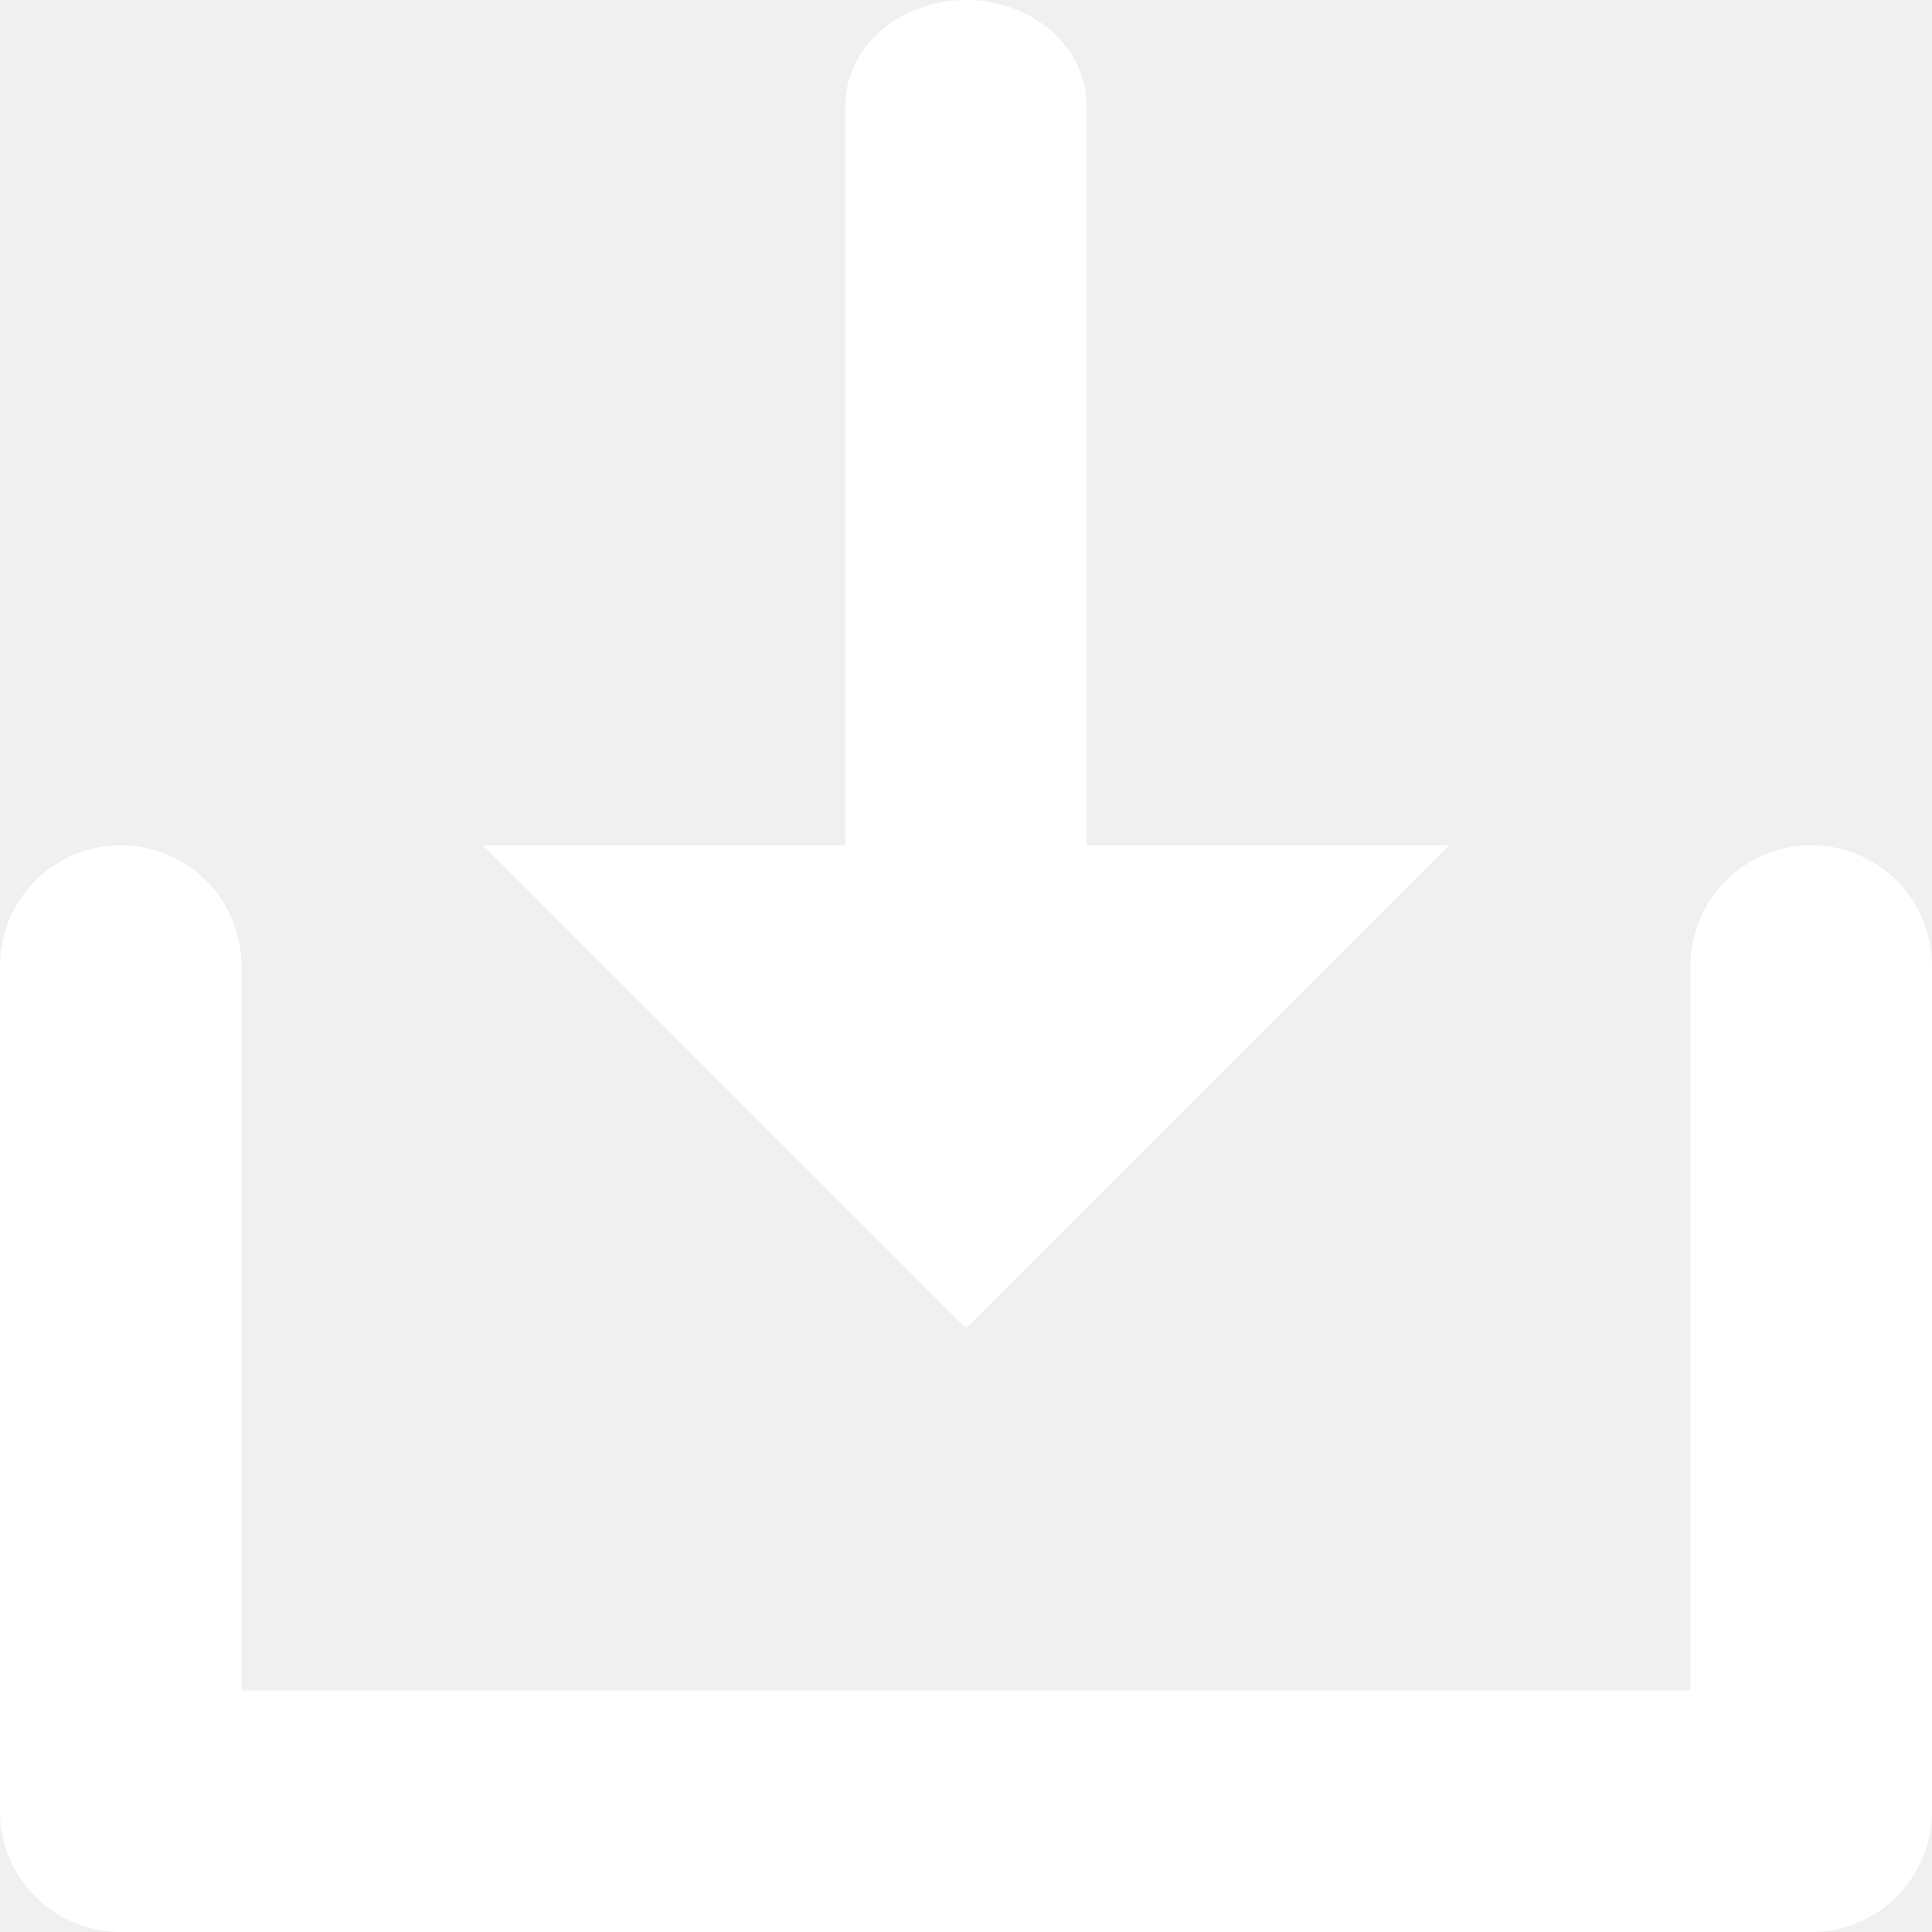
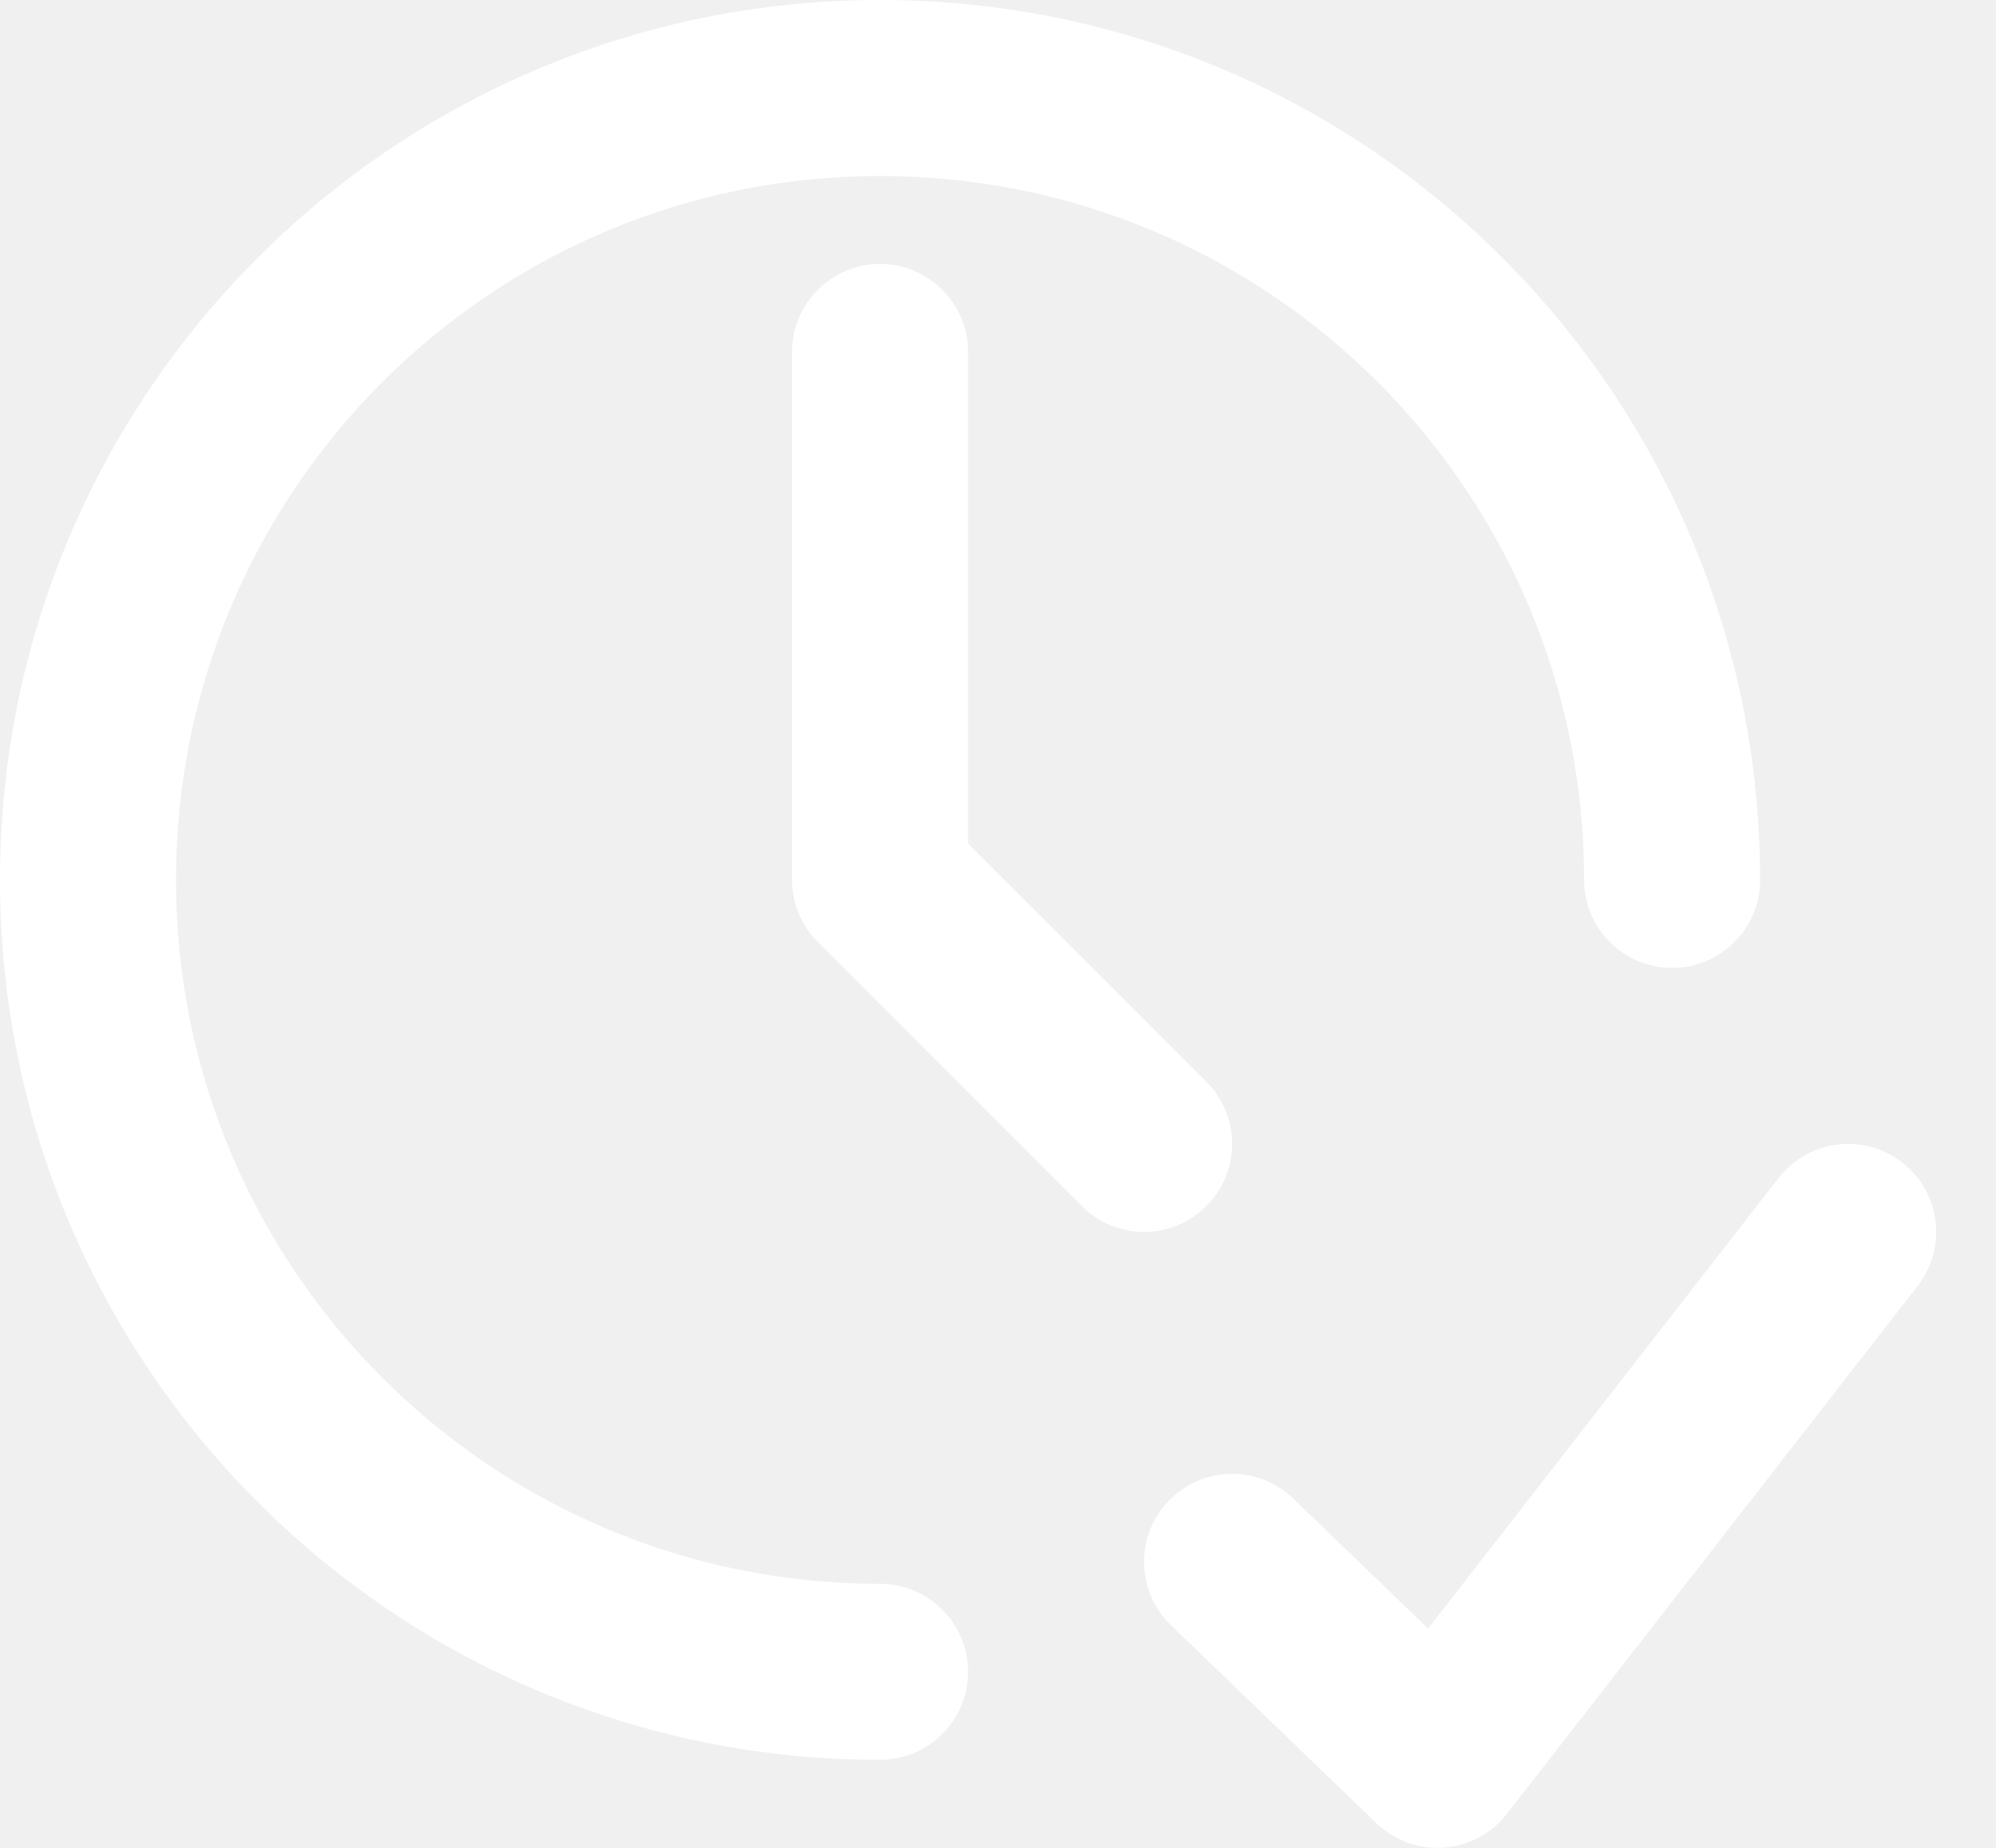
- <svg xmlns="http://www.w3.org/2000/svg" width="25" height="25" viewBox="0 0 25 25" fill="none">
-   <g clip-path="url(#clip0_39_4)">
-     <path fill-rule="evenodd" clip-rule="evenodd" d="M23.438 10.938C23.232 10.937 23.029 10.978 22.84 11.056C22.65 11.135 22.478 11.25 22.332 11.395C22.187 11.54 22.072 11.712 21.994 11.902C21.915 12.092 21.875 12.295 21.875 12.5V21.875H3.125V12.5C3.125 12.086 2.96 11.688 2.667 11.395C2.374 11.102 1.977 10.938 1.562 10.938C1.148 10.938 0.751 11.102 0.458 11.395C0.165 11.688 6.18386e-08 12.086 6.18386e-08 12.5V23.438C-5.76769e-05 23.643 0.04 23.846 0.119 24.035C0.197 24.225 0.312 24.397 0.458 24.543C0.603 24.688 0.775 24.803 0.964 24.881C1.154 24.96 1.357 25 1.562 25H23.438C23.643 25 23.846 24.96 24.035 24.881C24.225 24.803 24.397 24.688 24.543 24.543C24.688 24.397 24.803 24.225 24.881 24.035C24.96 23.846 25 23.643 25 23.438V12.5C25 12.295 24.96 12.092 24.881 11.902C24.803 11.712 24.688 11.54 24.543 11.395C24.397 11.25 24.225 11.135 24.035 11.056C23.846 10.978 23.643 10.937 23.438 10.938Z" fill="white" />
-     <path fill-rule="evenodd" clip-rule="evenodd" d="M14.062 10.938V1.372C14.062 0.614 13.364 0 12.5 0C11.636 0 10.938 0.614 10.938 1.372V10.938H6.25L12.5 17.188L18.75 10.938H14.062Z" fill="white" />
-   </g>
-   <defs>
-     <clipPath id="clip0_39_4">
-       <rect width="25" height="25" fill="white" />
-     </clipPath>
-   </defs>
+ <svg xmlns="http://www.w3.org/2000/svg" width="27" height="25" viewBox="0 0 27 25" fill="none">
+   <path fill-rule="evenodd" clip-rule="evenodd" d="M11.905 2.381C6.645 2.381 2.381 6.645 2.381 11.905C2.381 17.165 6.645 21.428 11.905 21.428C12.562 21.428 13.095 21.962 13.095 22.619C13.095 23.276 12.562 23.809 11.905 23.809C5.33 23.809 0 18.48 0 11.905C0 5.33 5.33 0 11.905 0C18.48 0 23.809 5.33 23.809 11.905C23.809 12.562 23.276 13.095 22.619 13.095C21.962 13.095 21.428 12.562 21.428 11.905C21.428 6.645 17.165 2.381 11.905 2.381ZM25.731 15.727C26.25 16.131 26.343 16.878 25.94 17.398L20.384 24.54C20.177 24.807 19.866 24.973 19.529 24.997C19.192 25.021 18.861 24.901 18.618 24.666L15.84 21.988C15.367 21.532 15.353 20.778 15.81 20.305C16.266 19.831 17.02 19.818 17.493 20.274L19.318 22.033L24.06 15.936C24.464 15.417 25.212 15.323 25.731 15.727ZM13.095 4.762C13.095 4.104 12.562 3.571 11.905 3.571C11.247 3.571 10.714 4.104 10.714 4.762V11.905C10.714 12.22 10.84 12.523 11.063 12.746L14.634 16.318C15.099 16.783 15.853 16.783 16.318 16.318C16.783 15.853 16.783 15.099 16.318 14.634L13.095 11.412V4.762Z" fill="white" />
</svg>
